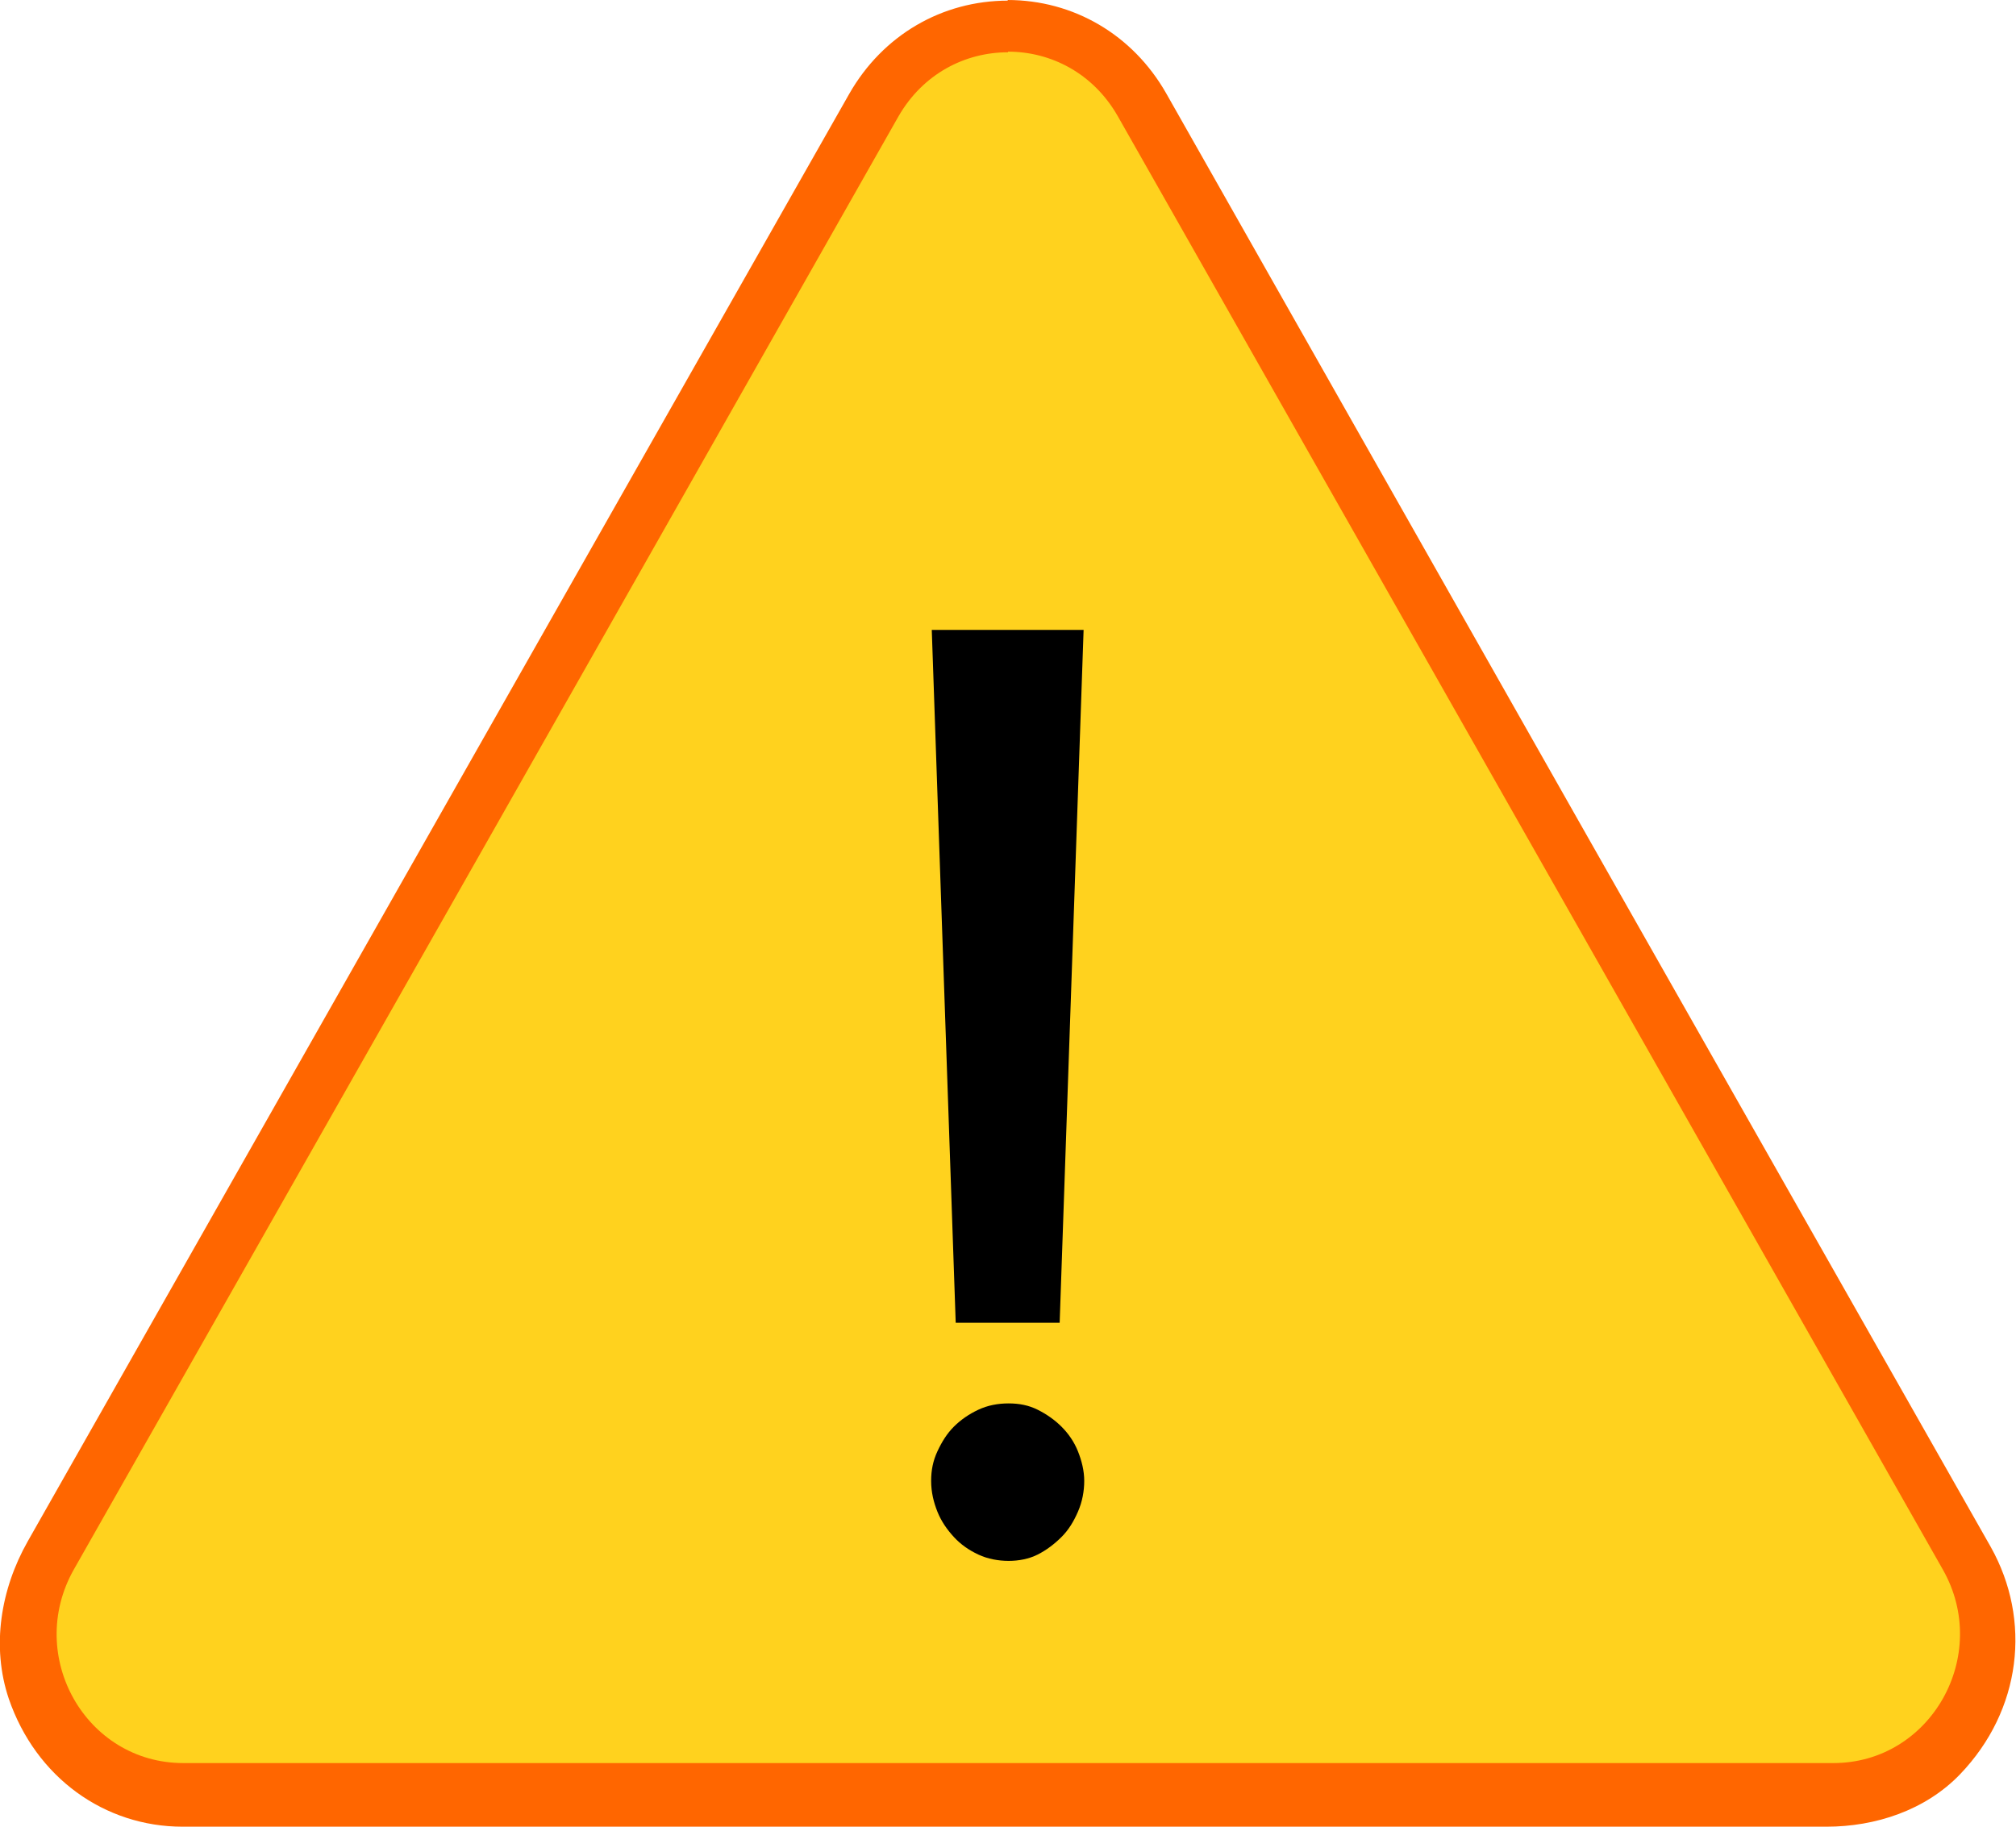
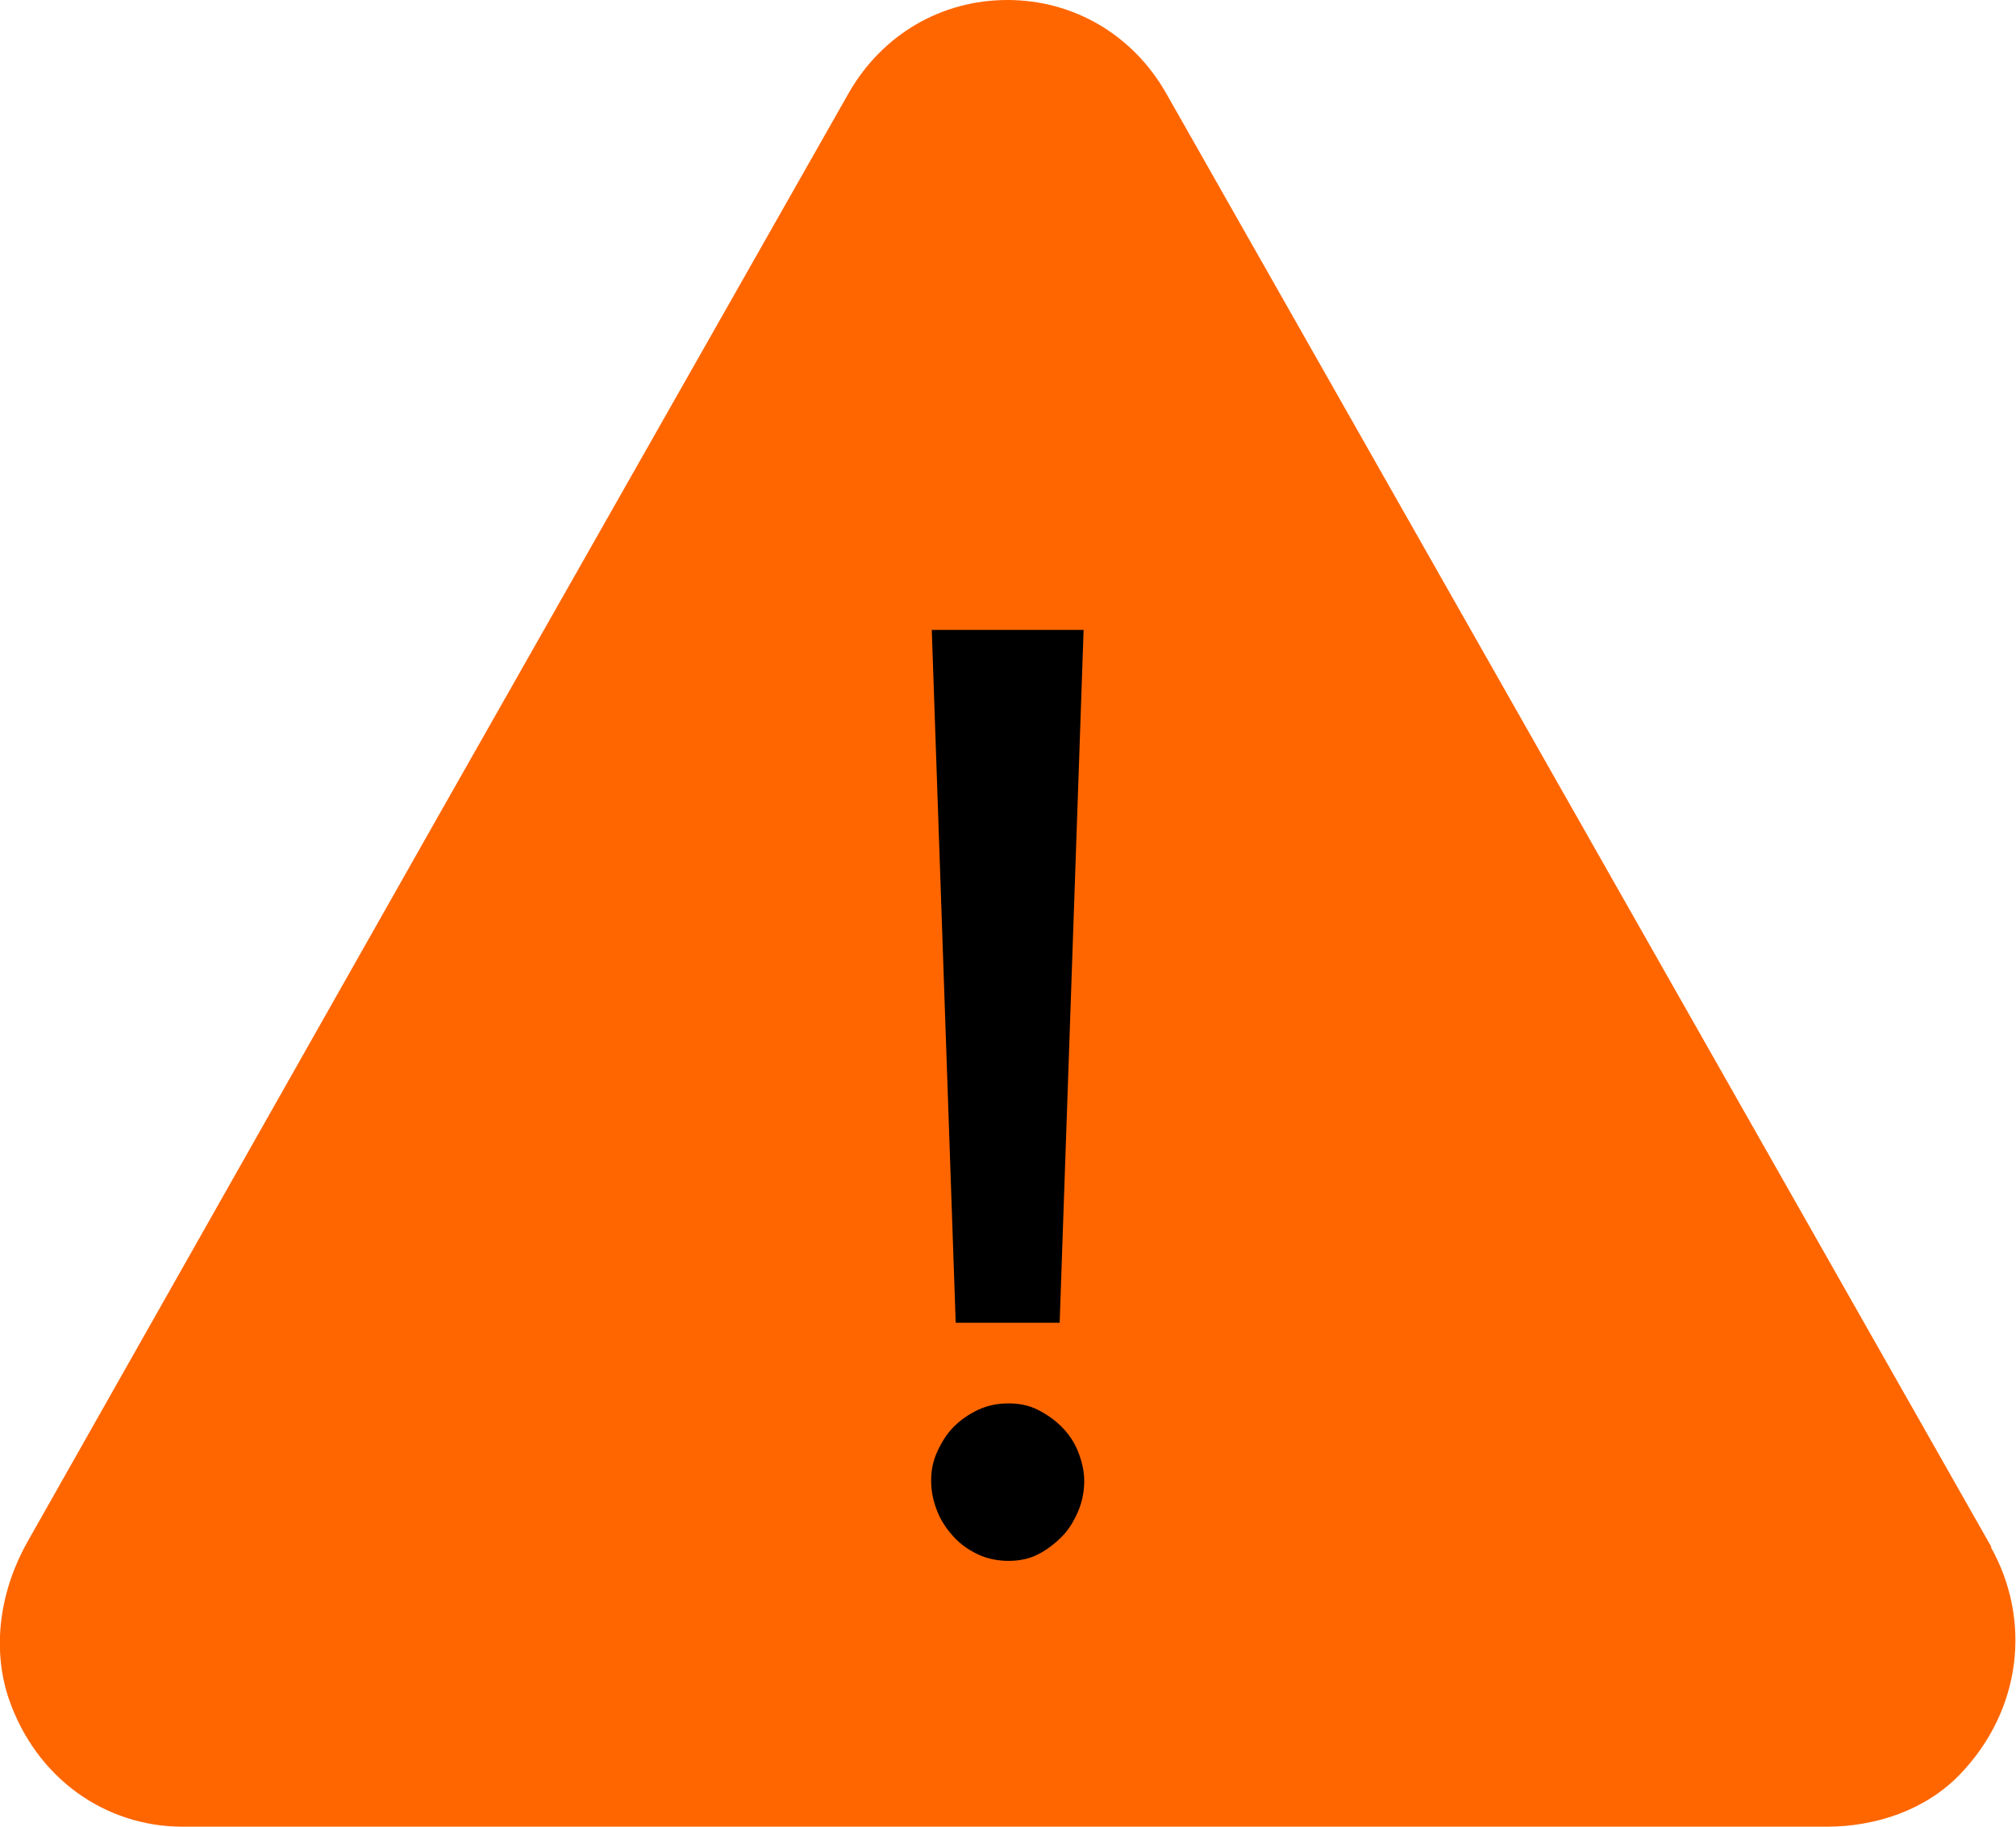
<svg xmlns="http://www.w3.org/2000/svg" id="Layer_1" viewBox="0 0 32 29">
  <defs>
-     <style>.cls-1{fill:#f60;}.cls-2{fill:#ffd21e;}</style>
+     <style>.cls-1{fill:#f60;}</style>
  </defs>
-   <path class="cls-2" d="m2.91,28.54c-.89,0-1.68-.47-2.13-1.25s-.44-1.72,0-2.5L13.87,1.71c.44-.78,1.24-1.25,2.13-1.25s1.68.47,2.13,1.25l13.09,23.08c.44.78.44,1.72,0,2.5s-1.24,1.25-2.13,1.25H2.91Z" />
-   <path class="cls-1" d="m16,.82c.68,0,1.35.34,1.74,1.02l6.55,11.54,6.55,11.54c.77,1.36-.19,3.07-1.74,3.07H2.91c-1.55,0-2.51-1.7-1.74-3.07l6.55-11.54L14.26,1.85c.39-.68,1.06-1.02,1.74-1.02m0-.82c-1.05,0-1.99.55-2.52,1.48l-6.55,11.54L.44,24.47c-.43.76-.58,1.67-.3,2.5.43,1.25,1.52,2.03,2.76,2.03h26.09c.78,0,1.57-.26,2.12-.83.98-1.02,1.14-2.45.49-3.61l-6.55-11.54L18.51,1.48c-.53-.93-1.47-1.48-2.52-1.48h0Z" />
+   <path class="cls-1" d="m31.61,24.56l-6.55-11.54L18.51,1.48c-.53-.93-1.47-1.48-2.52-1.48s-1.99.55-2.52,1.48l-6.55,11.54L.44,24.47c-.43.76-.58,1.67-.3,2.5.43,1.25,1.52,2.03,2.76,2.03h26.09c.78,0,1.57-.26,2.12-.83.98-1.02,1.14-2.45.49-3.61Z" />
  <path d="m14.79,10h2.41l-.38,11h-1.65l-.38-11Zm-.01,13.51c0-.17.03-.32.1-.47s.15-.28.26-.39.24-.2.39-.27.31-.1.48-.1.32.03.46.1.27.16.38.27.2.24.26.39.1.31.1.47-.03.33-.1.49-.15.29-.26.4-.24.21-.38.28-.3.1-.46.1-.33-.03-.48-.1-.28-.16-.39-.28-.2-.25-.26-.4-.1-.31-.1-.49Z" />
</svg>
